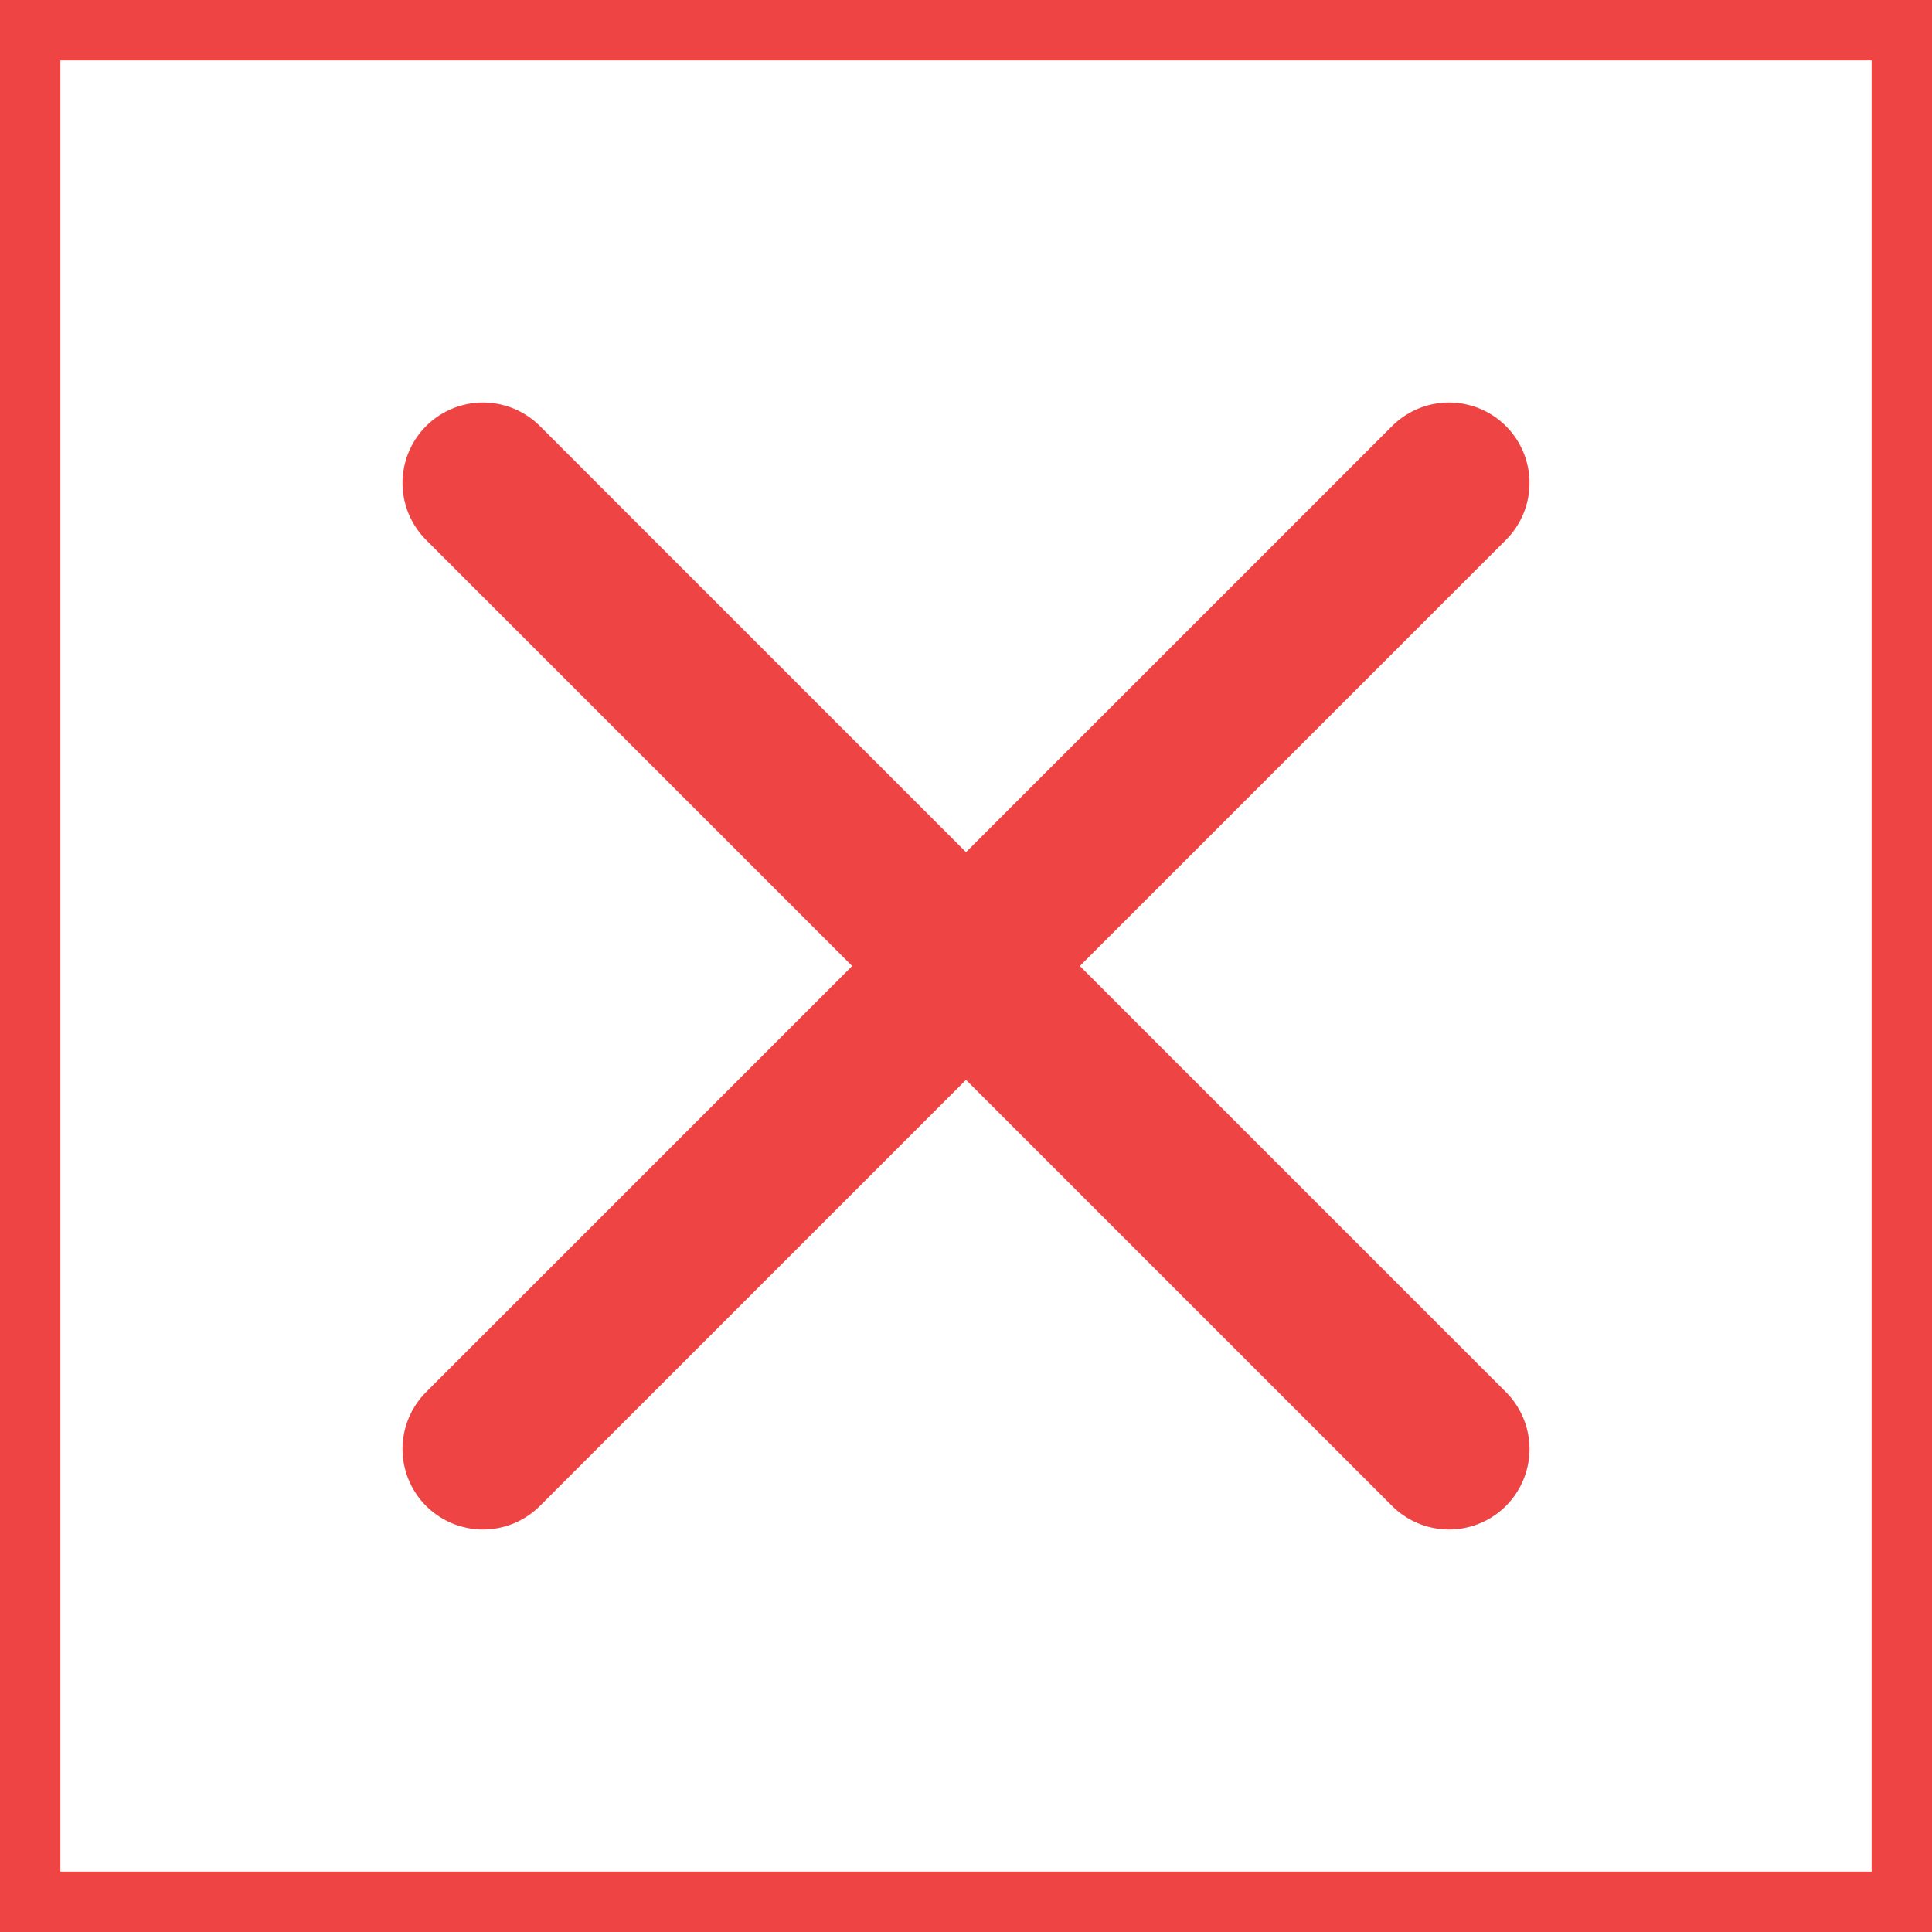
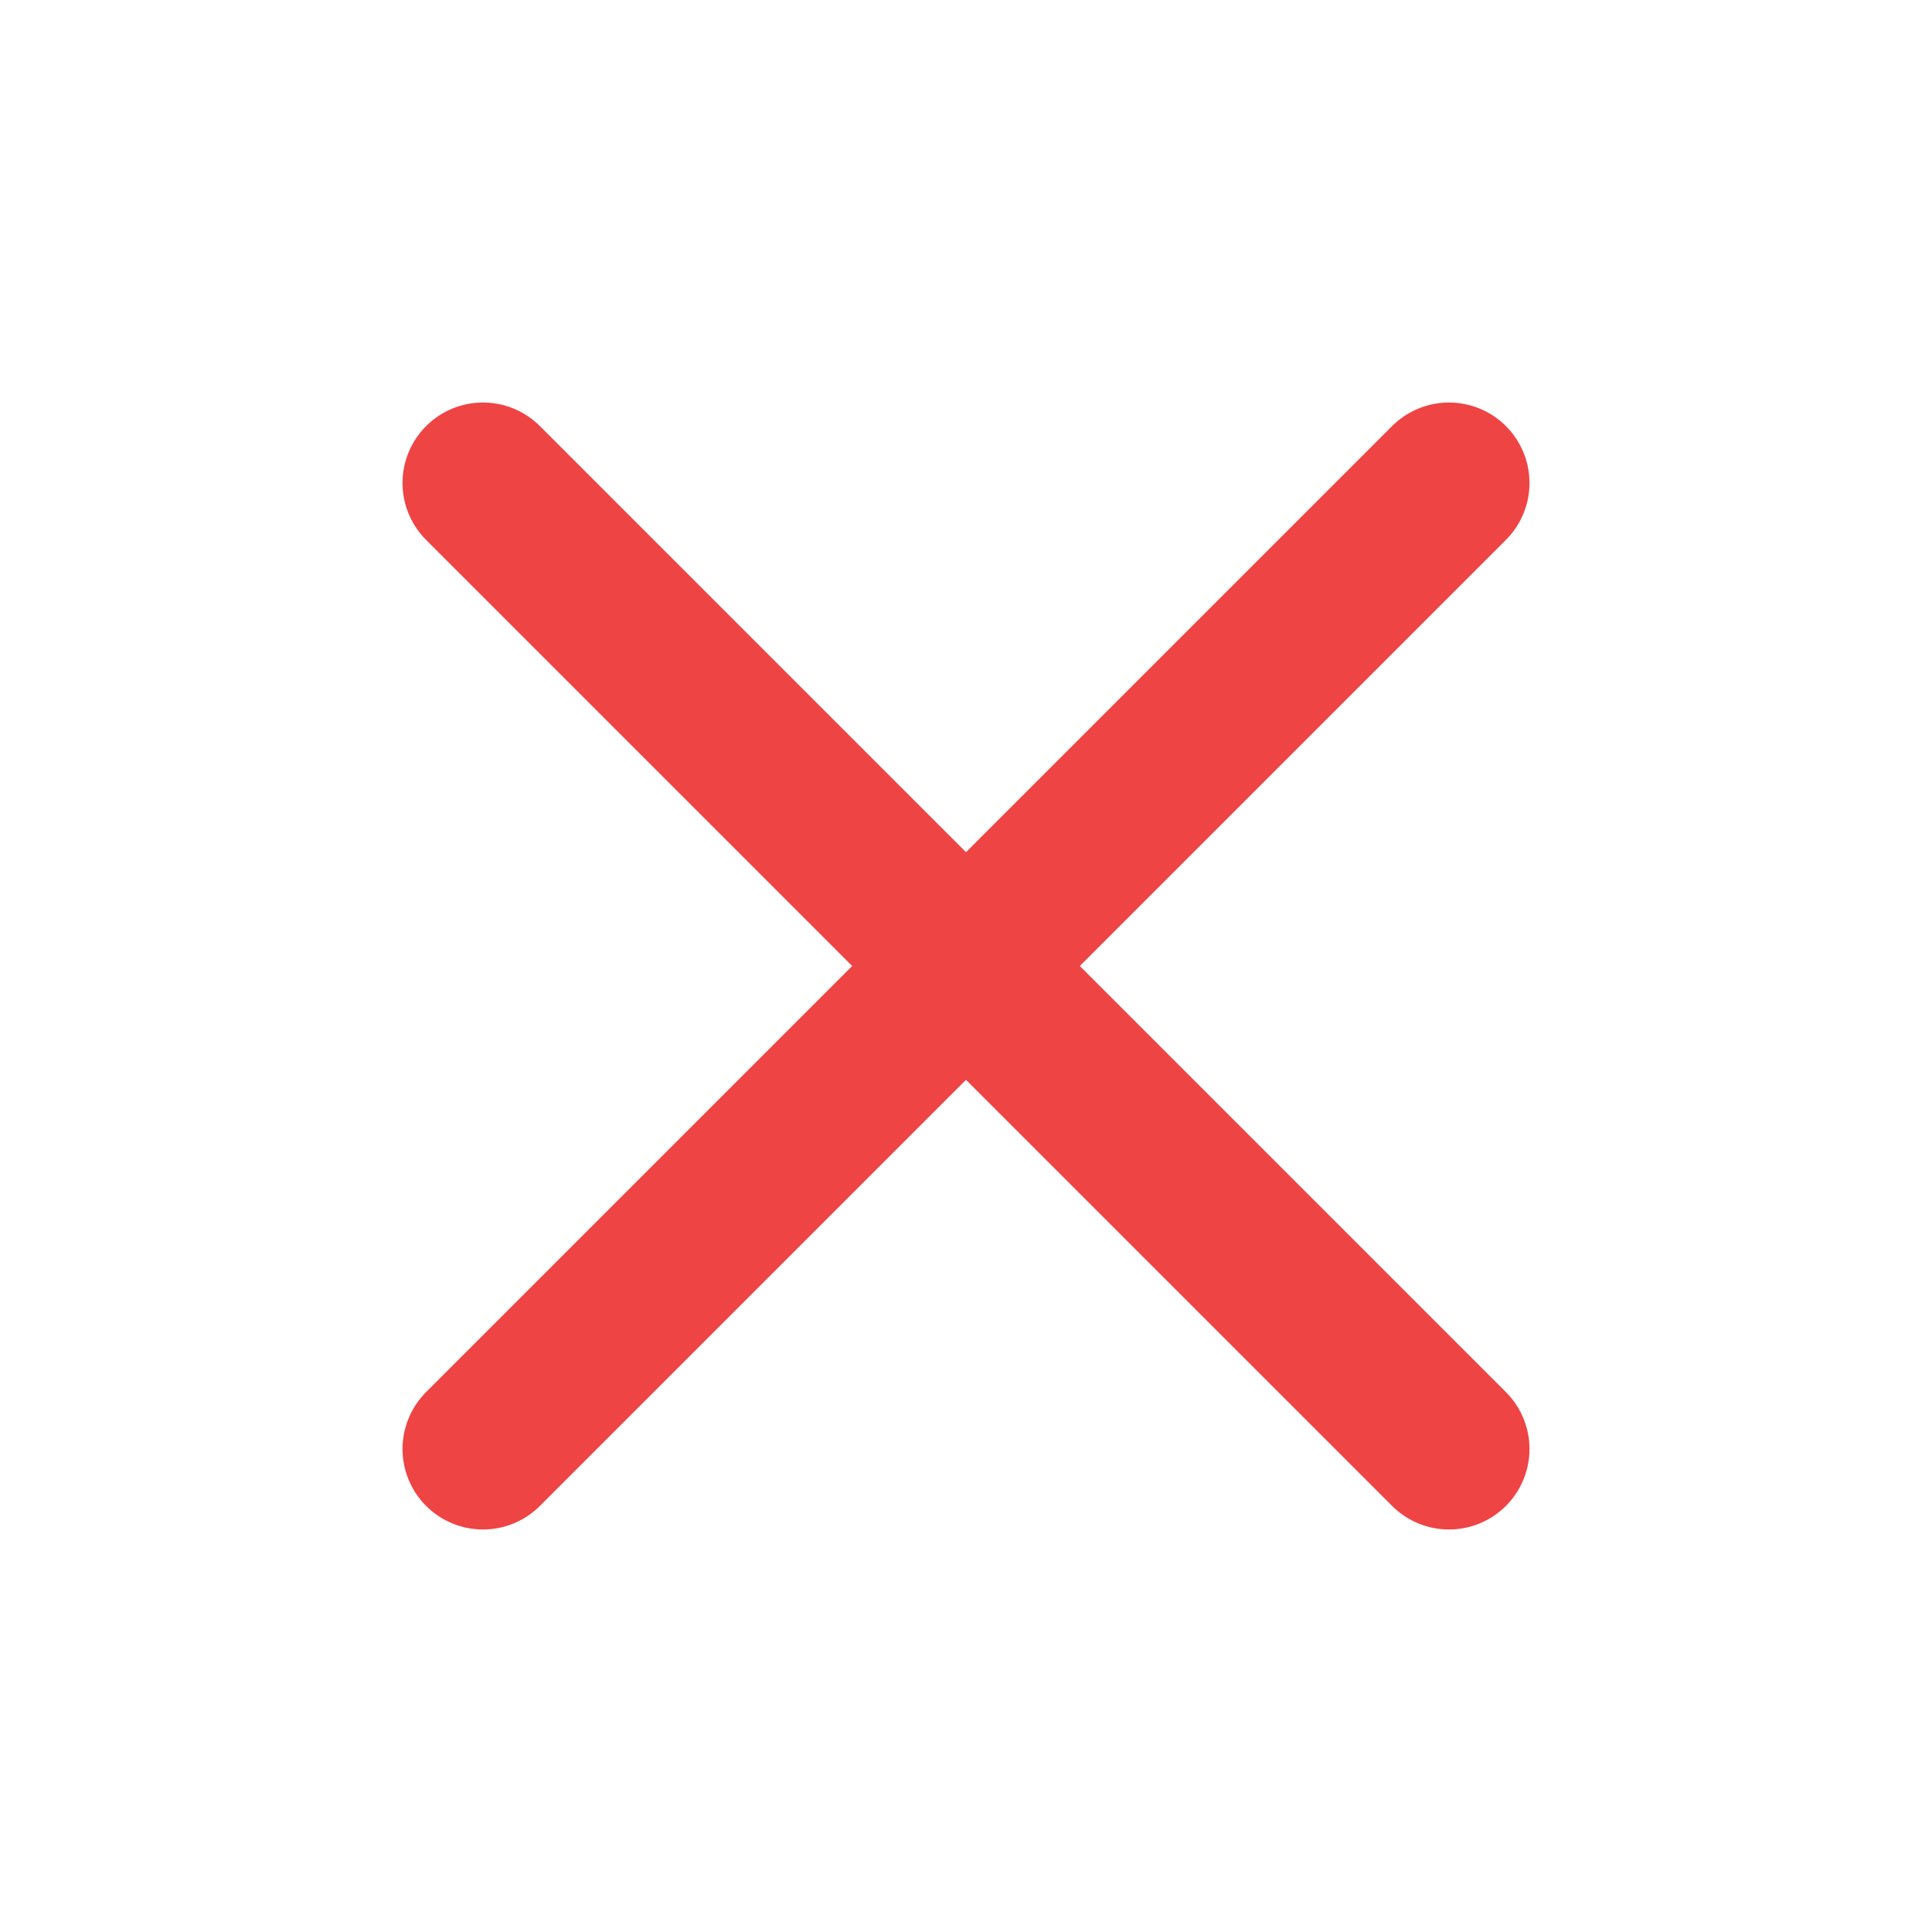
<svg xmlns="http://www.w3.org/2000/svg" preserveAspectRatio="none" overflow="visible" style="display: block;" width="16" height="16" viewBox="0 0 16 16" fill="none">
  <g id="X">
-     <path d="M16 16H0V0H16V16Z" stroke="#EF4444" />
    <path id="Vector" d="M12 4L4 12" stroke="#EF4444" stroke-width="1.333" stroke-linecap="round" stroke-linejoin="round" />
    <path id="Vector_2" d="M4 4L12 12" stroke="#EF4444" stroke-width="1.333" stroke-linecap="round" stroke-linejoin="round" />
  </g>
</svg>
